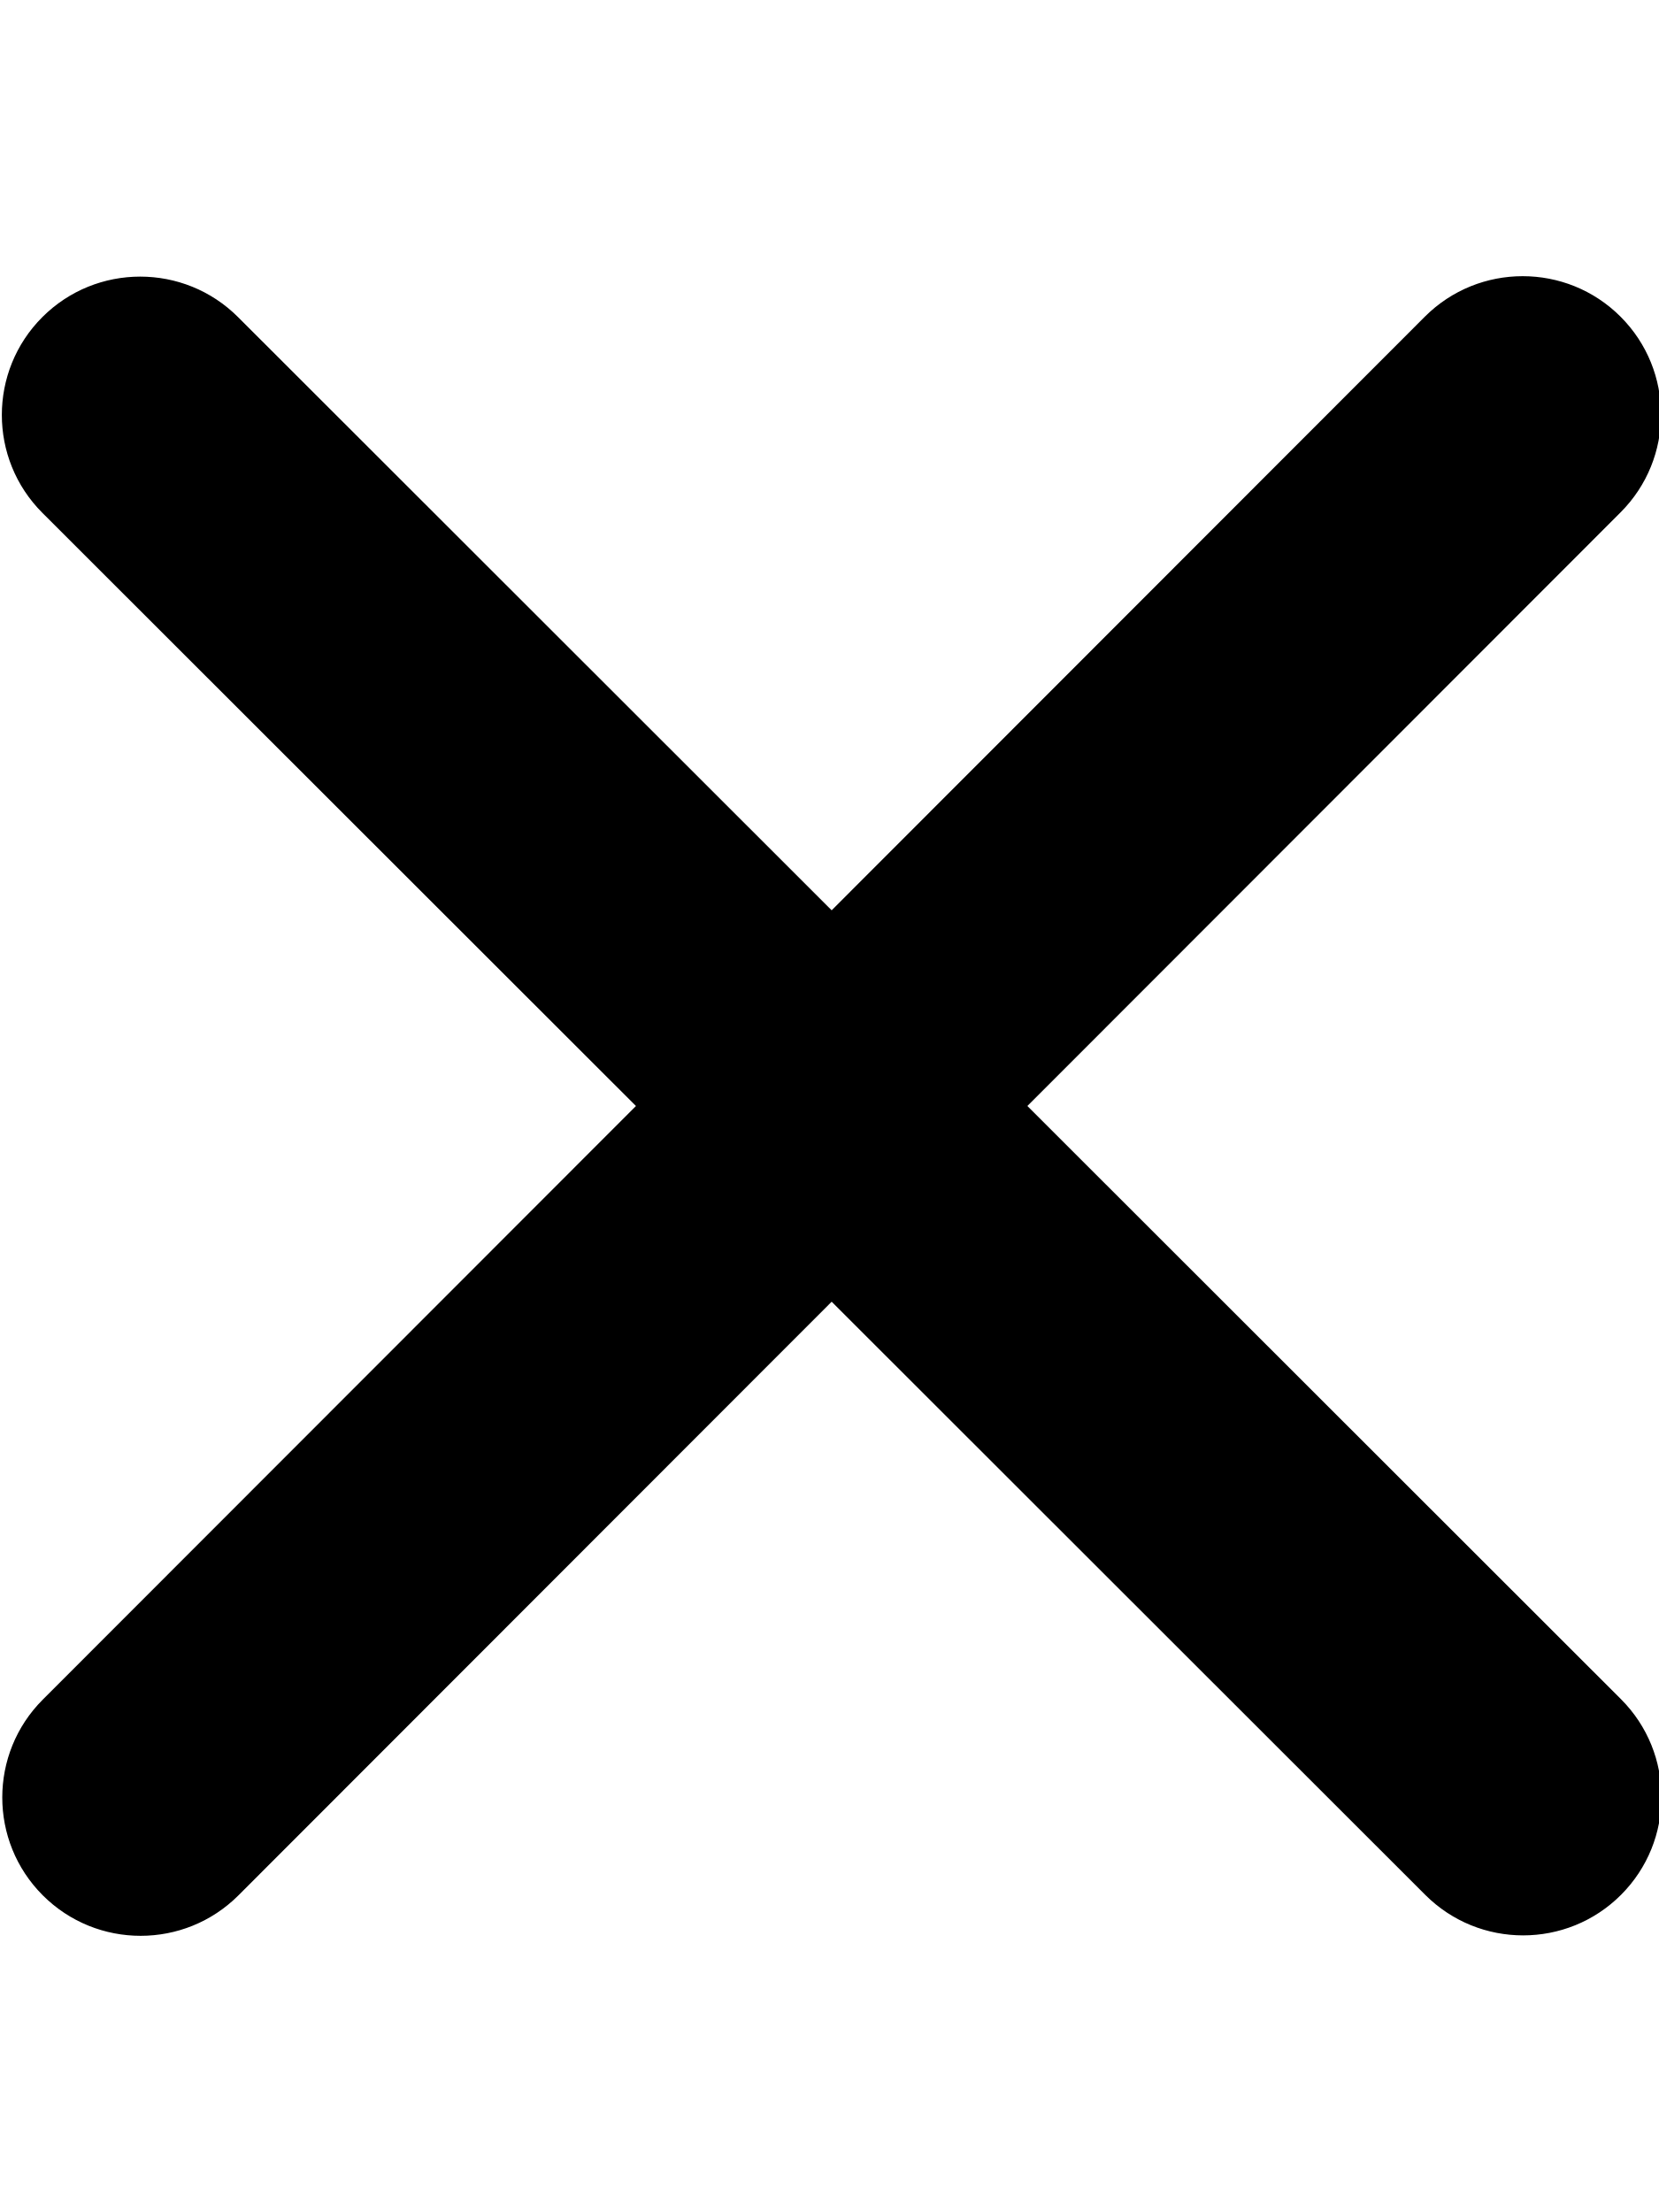
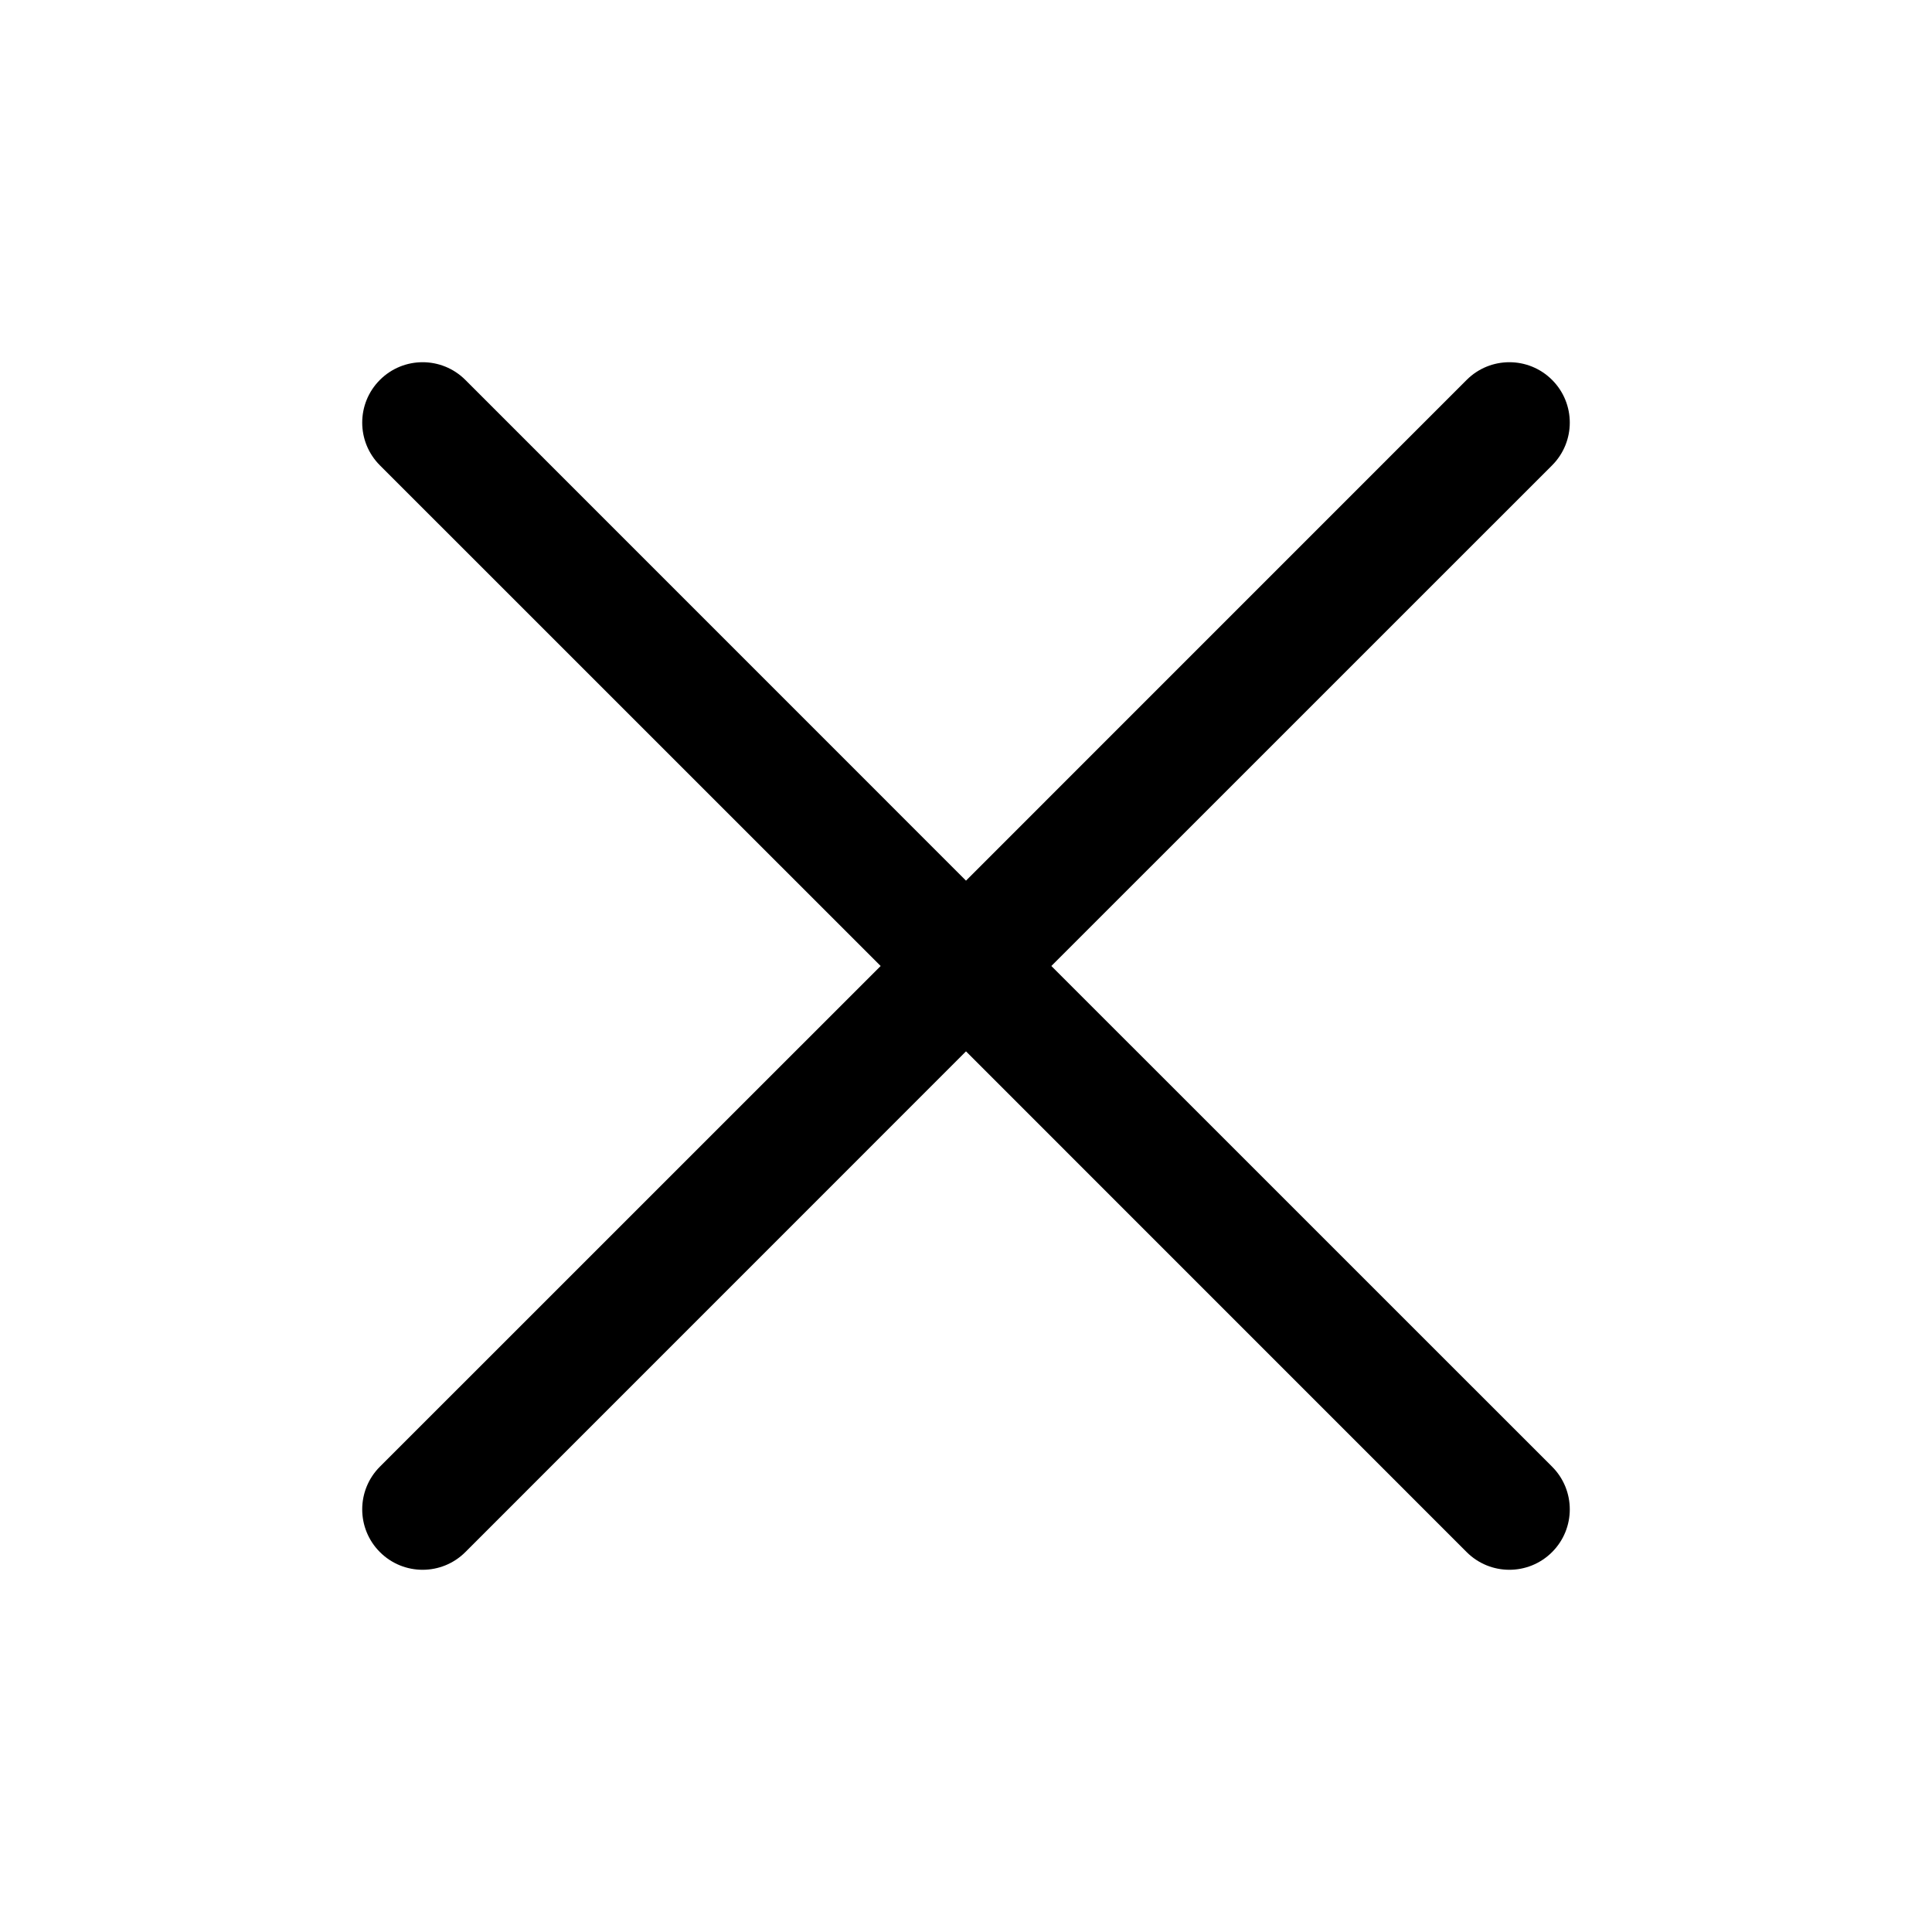
- <svg xmlns="http://www.w3.org/2000/svg" viewBox="0 0 384 512">
-   <path fill="currentColor" d="M55.1 73.4c-12.5-12.5-32.8-12.5-45.3 0s-12.5 32.8 0 45.3L147.2 256 9.9 393.4c-12.5 12.5-12.5 32.8 0 45.3s32.8 12.5 45.3 0L192.5 301.3 329.9 438.6c12.5 12.5 32.8 12.5 45.3 0s12.5-32.8 0-45.3L237.8 256 375.1 118.6c12.5-12.5 12.5-32.8 0-45.3s-32.8-12.5-45.3 0L192.5 210.7 55.1 73.4z" />
+ <svg xmlns="http://www.w3.org/2000/svg" viewBox="0 0 256 256" fill="currentColor">
+   <path d="M205.66,194.34a8,8,0,0,1-11.32,11.32L128,139.31,61.66,205.66a8,8,0,0,1-11.32-11.32L116.69,128,50.34,61.66A8,8,0,0,1,61.66,50.34L128,116.69l66.34-66.35a8,8,0,0,1,11.32,11.32L139.31,128Z" />
</svg>
